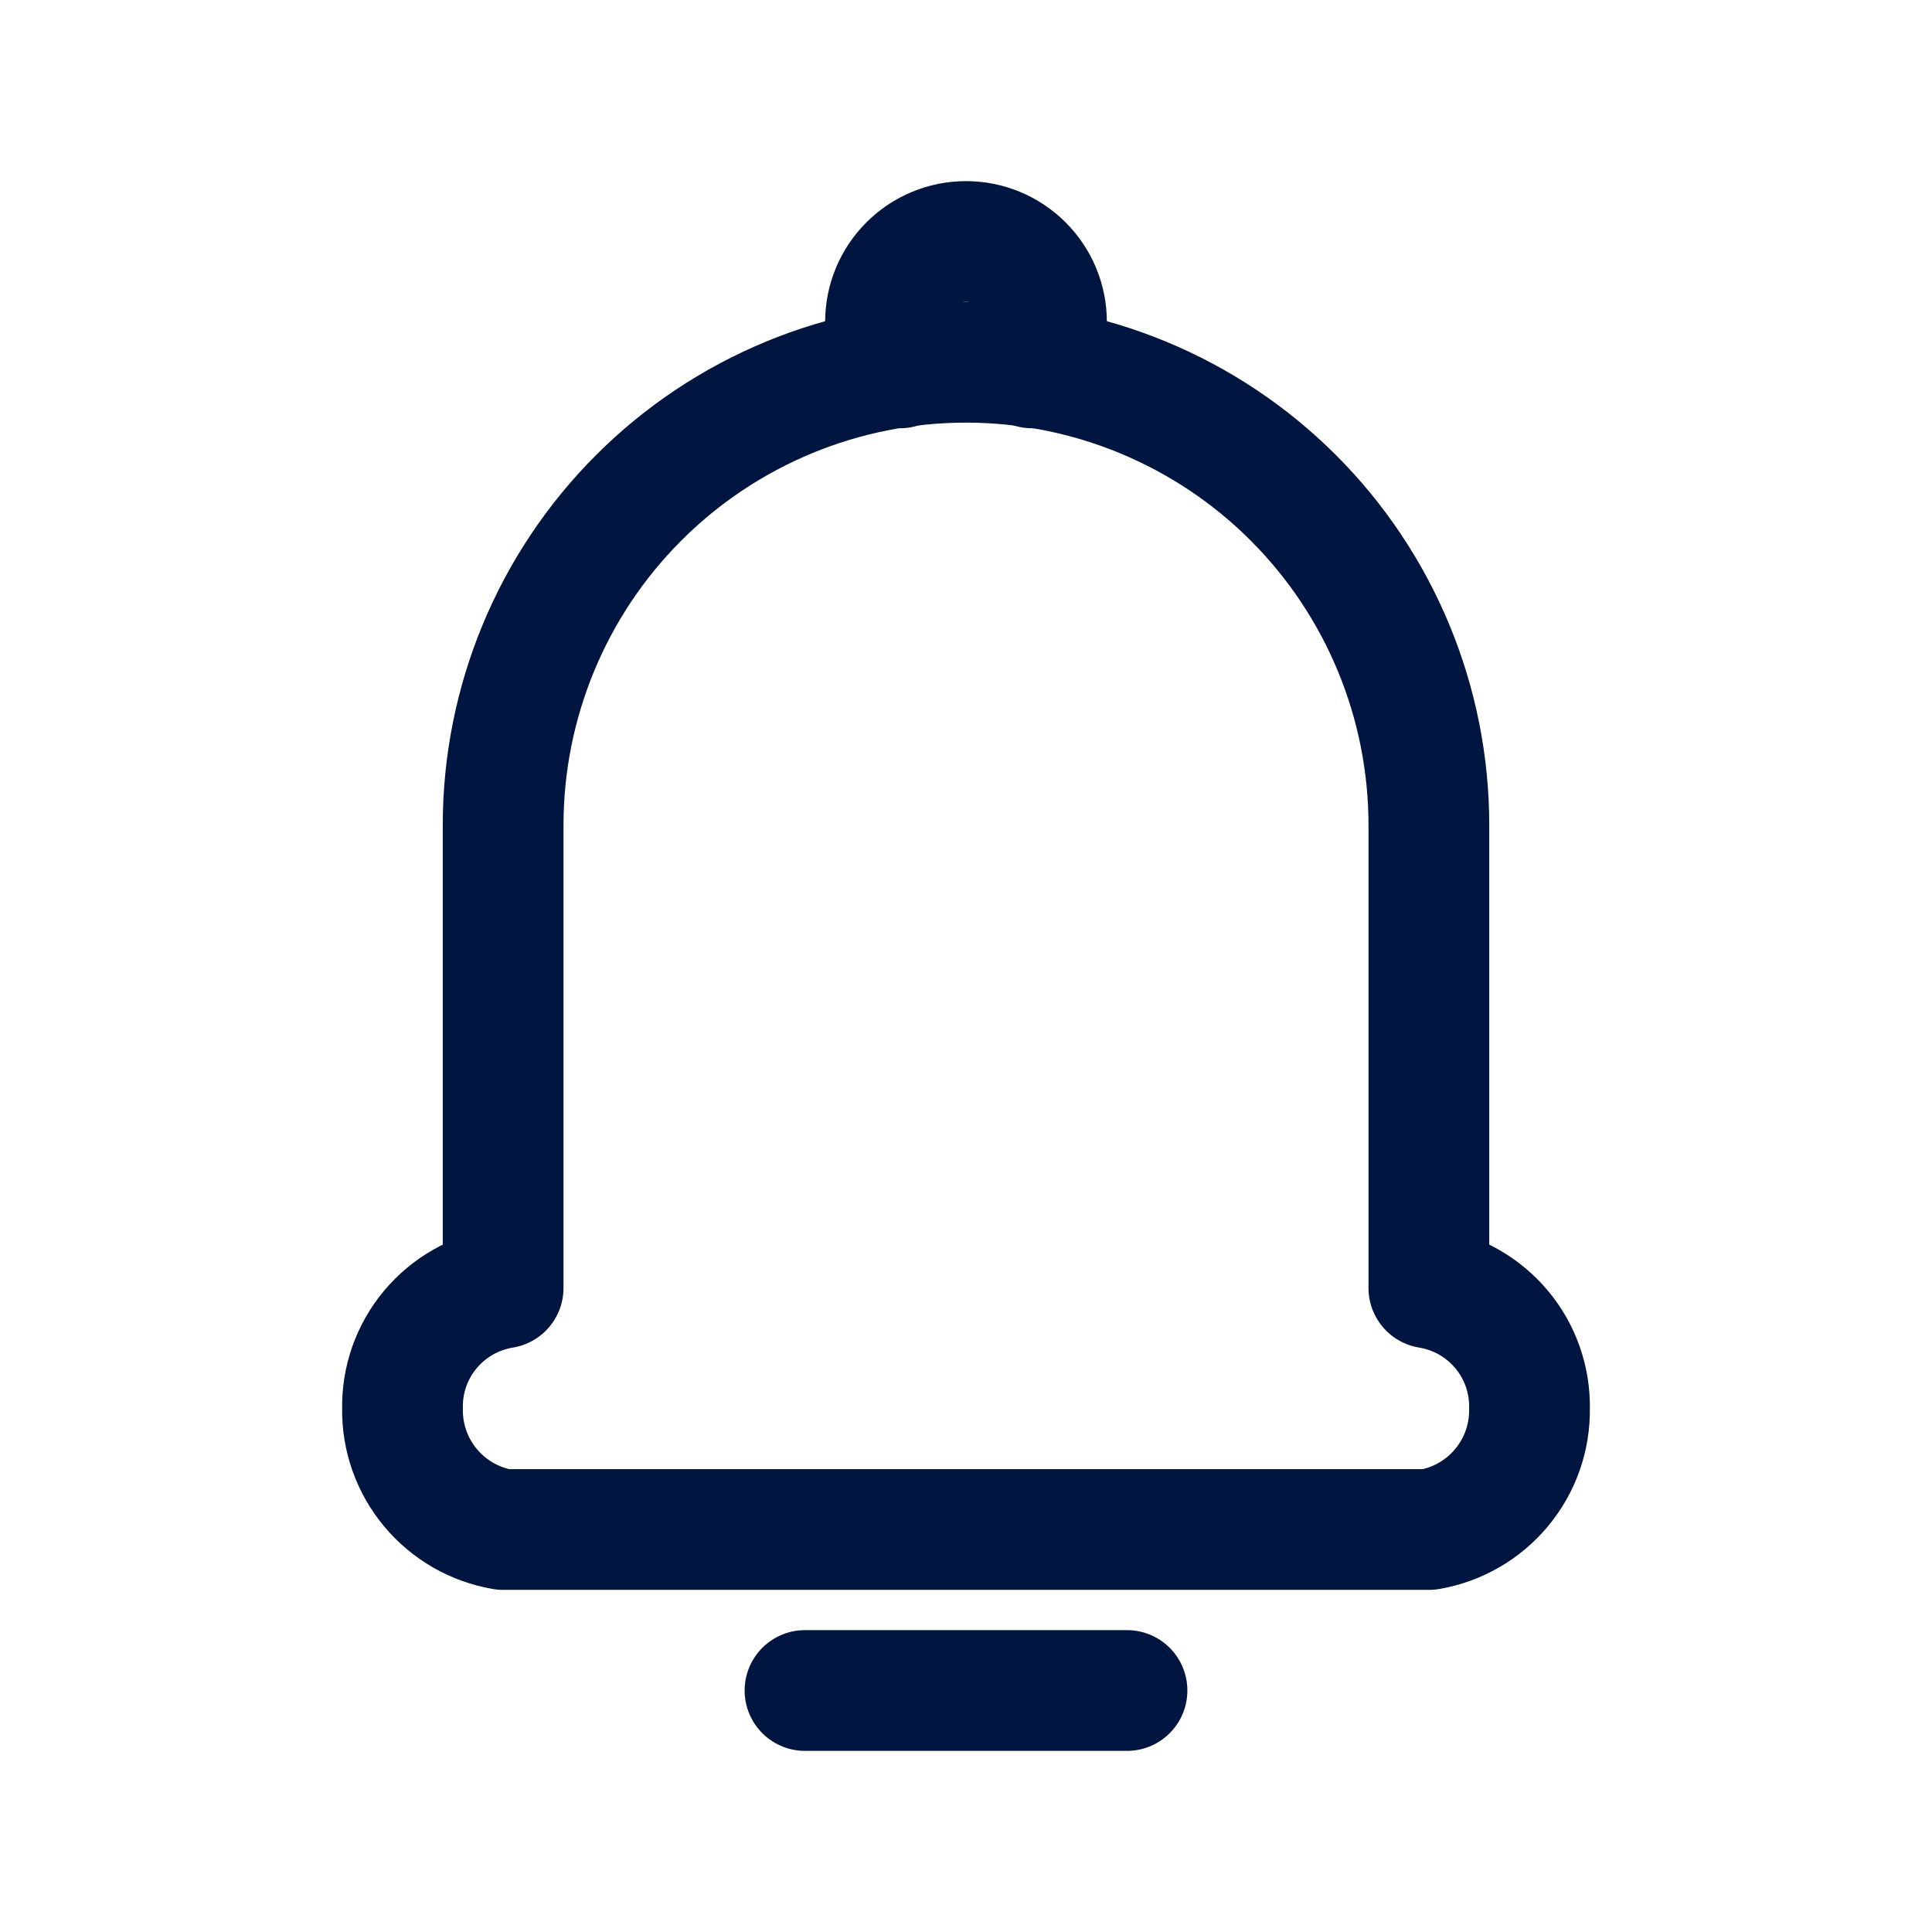
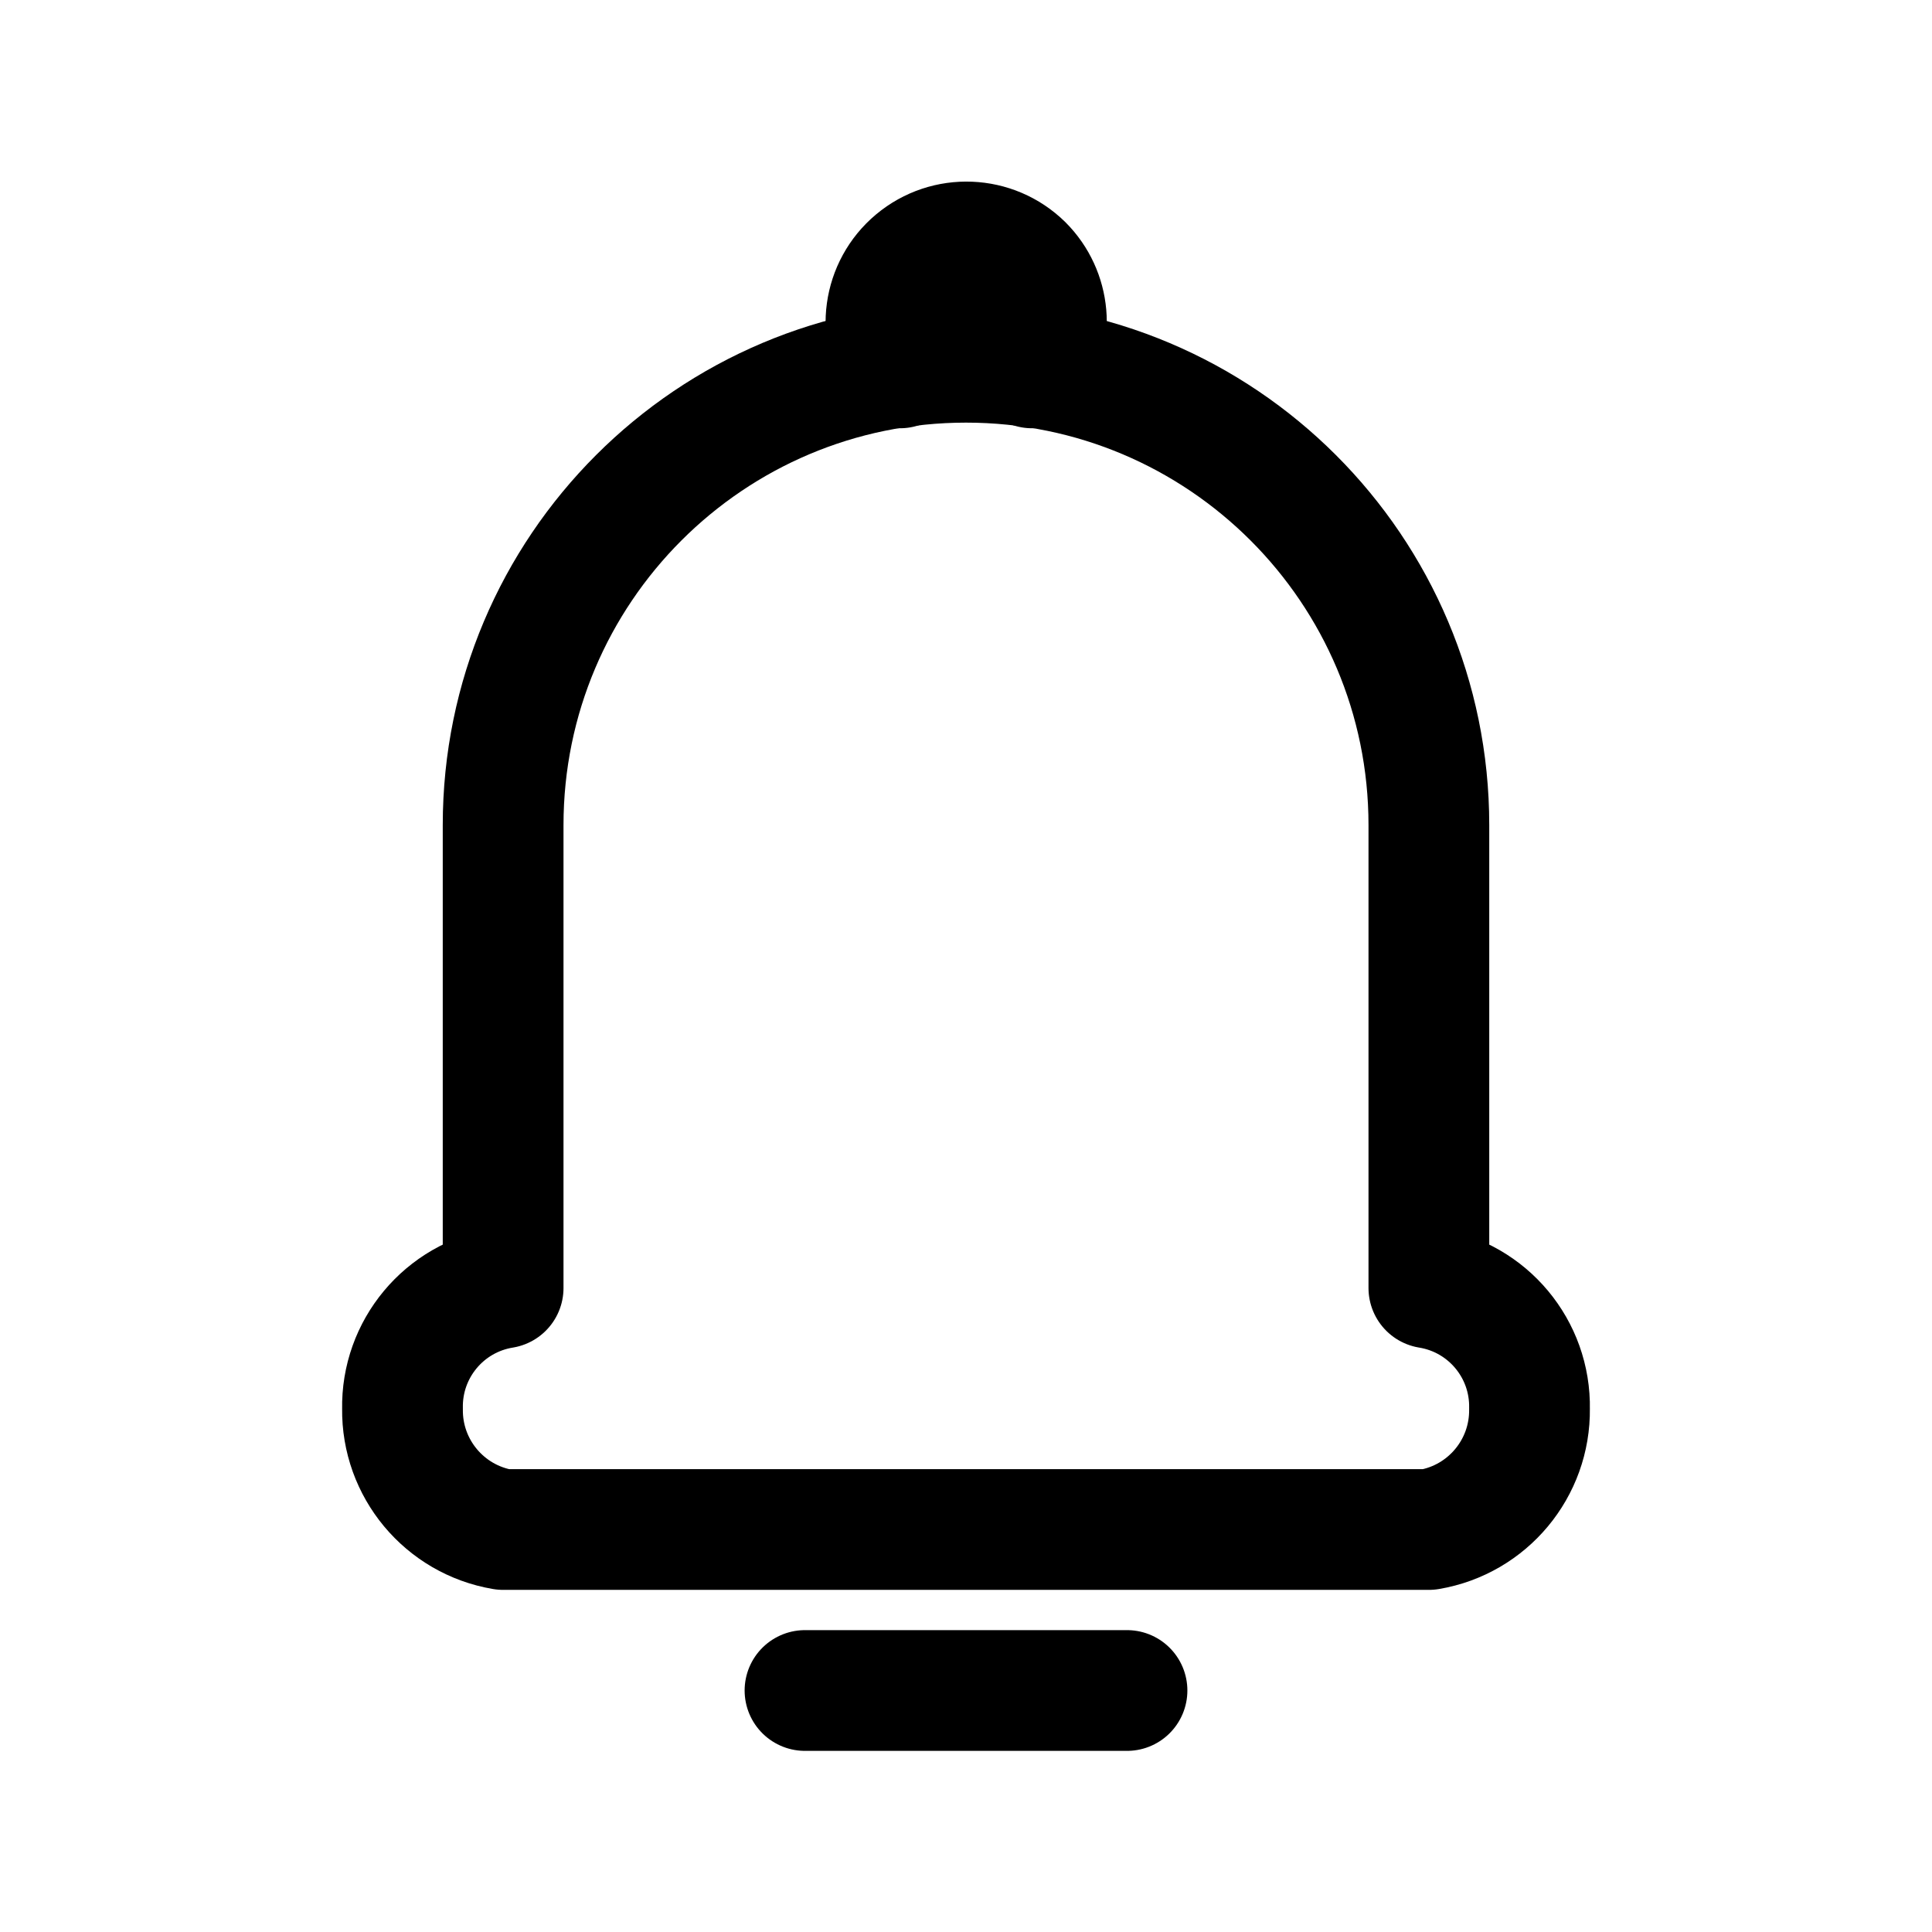
- <svg xmlns="http://www.w3.org/2000/svg" width="24" height="24" viewBox="0 0 24 24" fill="none">
-   <g id="Bell">
-     <path id="Vector" d="M19 17.5C19.005 17.858 18.882 18.206 18.652 18.481C18.423 18.756 18.103 18.94 17.75 19H17.5H6.5H6.25C5.897 18.94 5.577 18.756 5.348 18.481C5.118 18.206 4.995 17.858 5 17.5C4.993 17.141 5.115 16.792 5.345 16.517C5.575 16.241 5.896 16.058 6.25 16V10.25C6.25 8.725 6.856 7.262 7.934 6.184C9.012 5.106 10.475 4.5 12 4.5C13.525 4.5 14.988 5.106 16.066 6.184C17.144 7.262 17.75 8.725 17.75 10.25V16C18.104 16.058 18.425 16.241 18.655 16.517C18.885 16.792 19.007 17.141 19 17.5Z" stroke="#00153F" stroke-width="1.5" stroke-linecap="round" stroke-linejoin="round" />
-     <path id="Vector_2" d="M10 21H14" stroke="#00153F" stroke-width="1.5" stroke-linecap="round" stroke-linejoin="round" />
-     <path id="Vector_3" d="M12.82 4.57C12.937 4.403 12.999 4.204 13 4C13 3.735 12.895 3.48 12.707 3.293C12.52 3.105 12.265 3 12 3C11.735 3 11.48 3.105 11.293 3.293C11.105 3.48 11 3.735 11 4C11.001 4.204 11.063 4.403 11.18 4.57" stroke="#00153F" stroke-width="1.5" stroke-linecap="round" stroke-linejoin="round" />
+ <svg xmlns="http://www.w3.org/2000/svg" fill="none" viewBox="0 0 24 24">
+   <g stroke="currentColor" stroke-linecap="round" stroke-linejoin="round" stroke-width="1.5">
+     <path d="M19 17.5a1.5 1.5 0 0 1-1.25 1.5H6.25A1.5 1.5 0 0 1 5 17.5 1.49 1.49 0 0 1 6.25 16v-5.75a5.75 5.75 0 1 1 11.5 0V16A1.49 1.49 0 0 1 19 17.5ZM10 21h4" />
+     <path d="M12.82 4.57a1 1 0 0 0-.113-1.277A1 1 0 0 0 11.18 4.57" />
  </g>
</svg>
